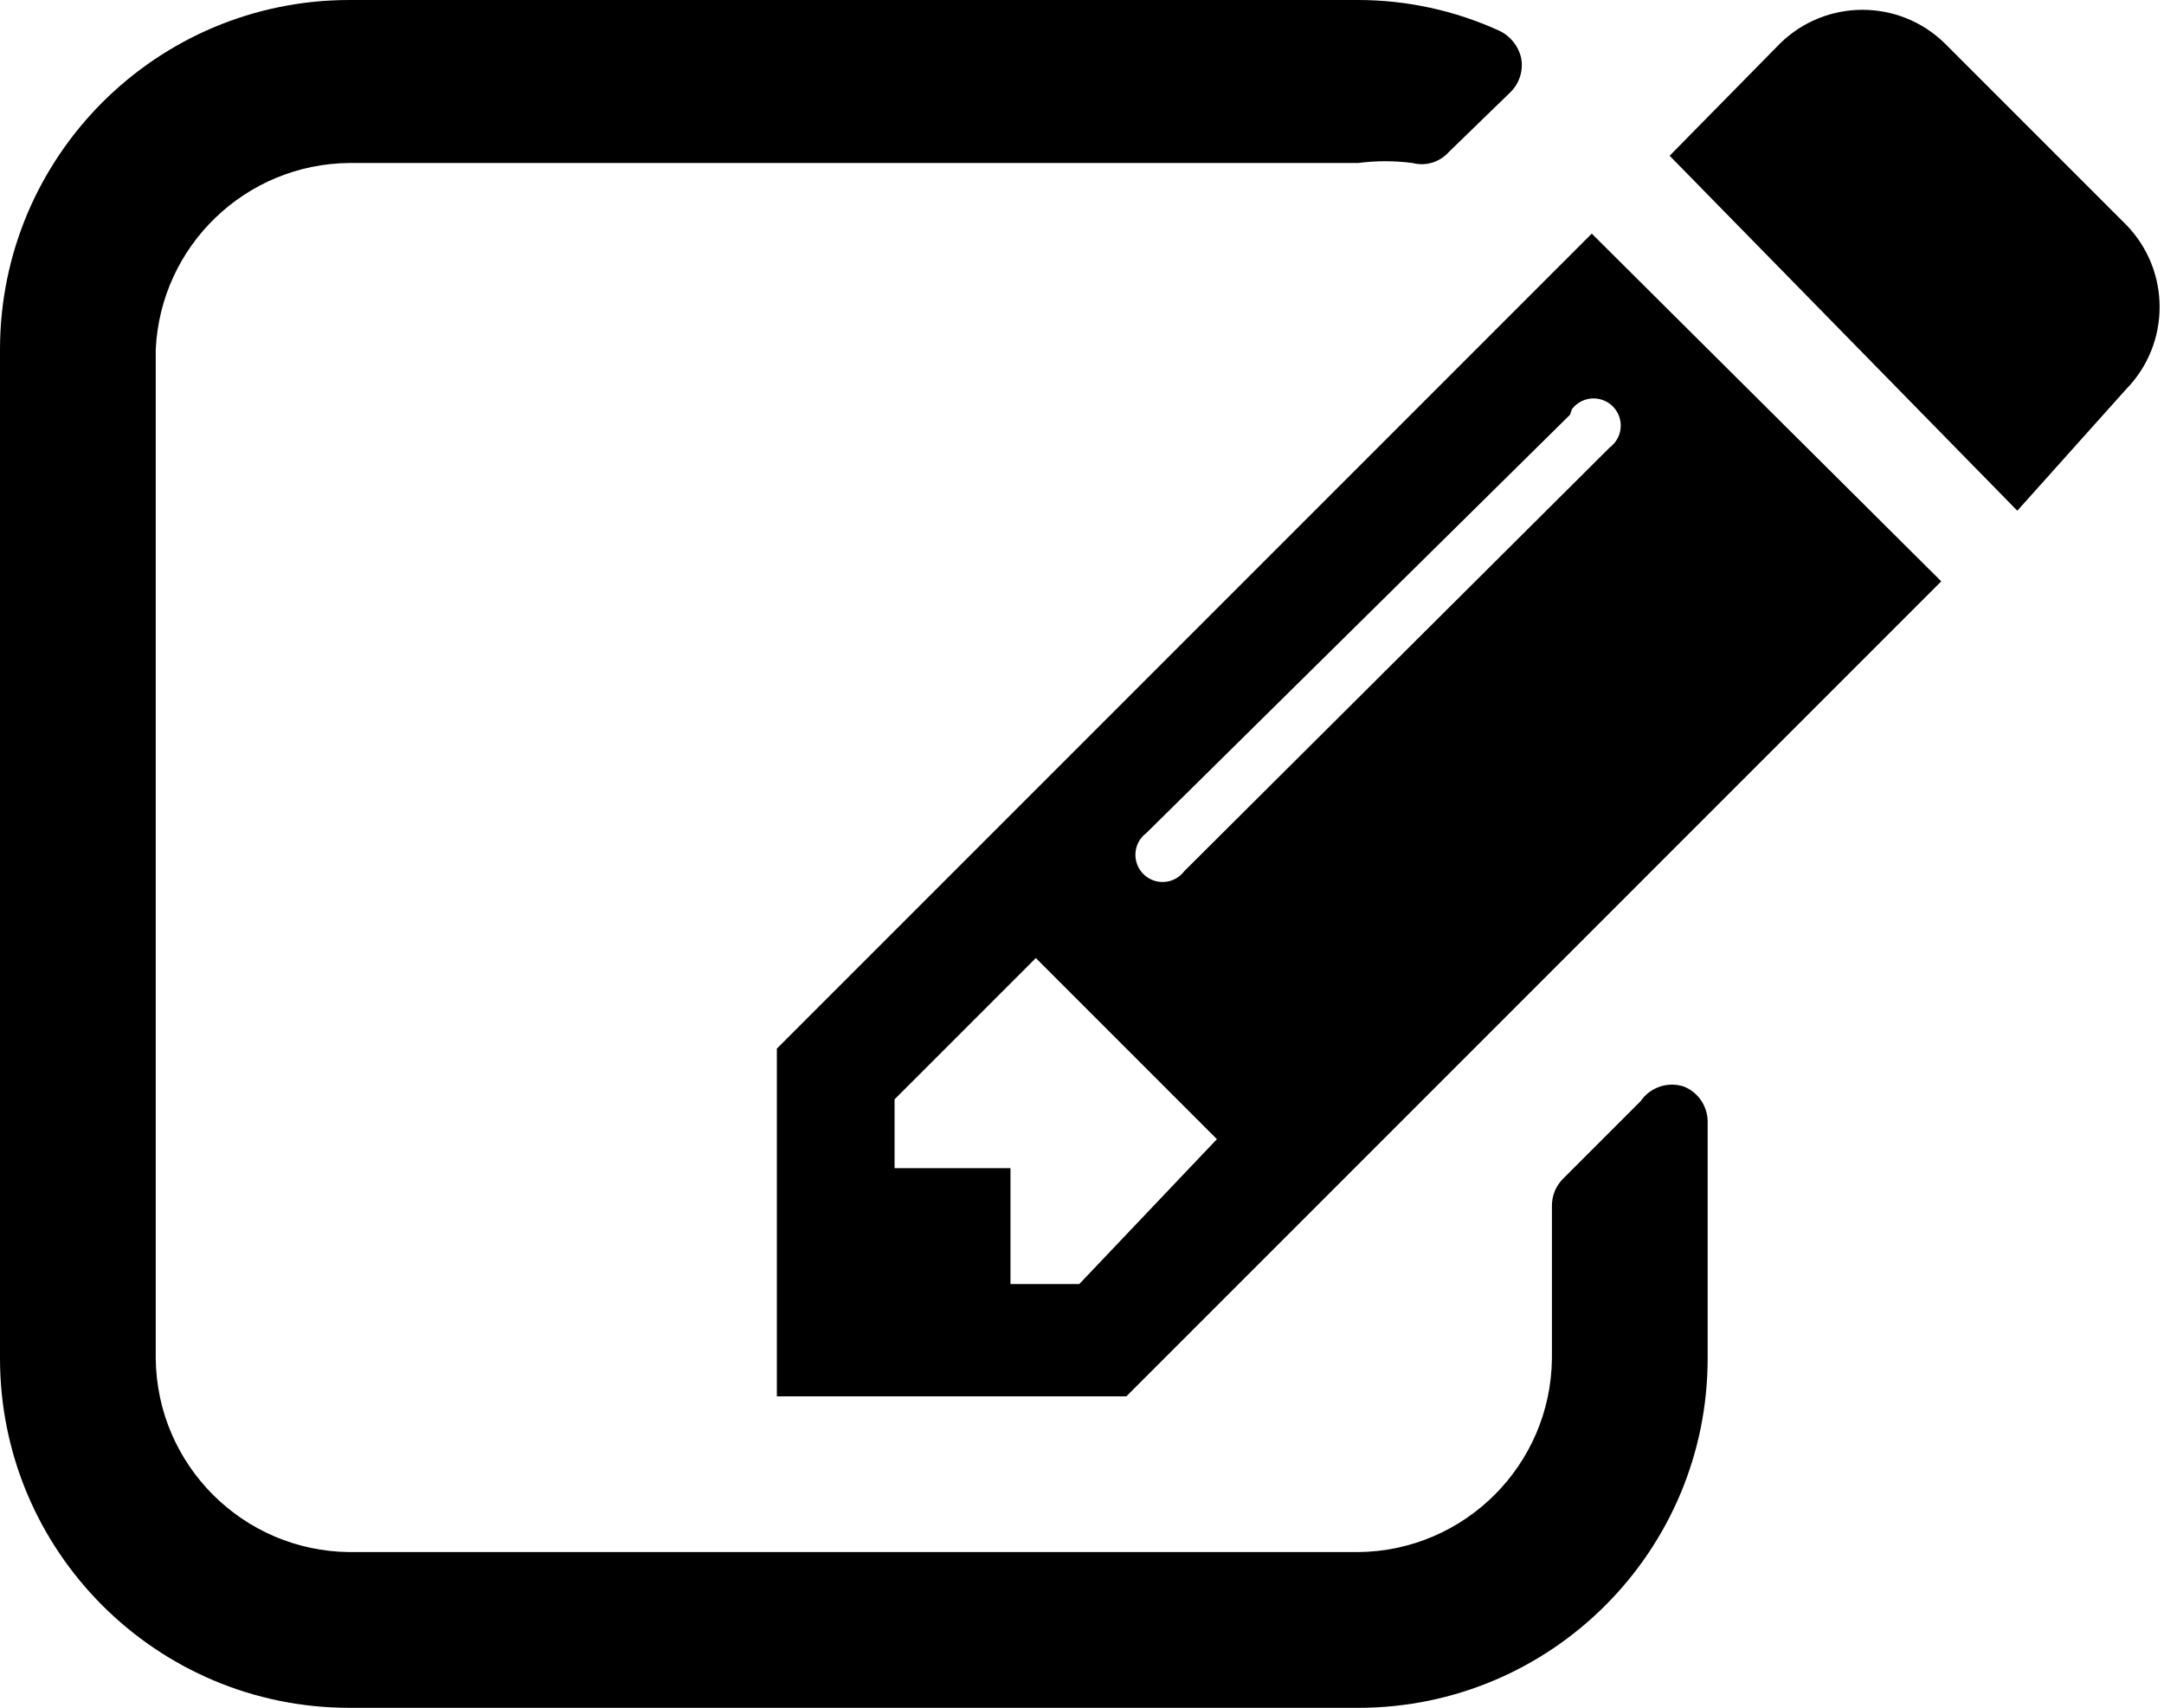
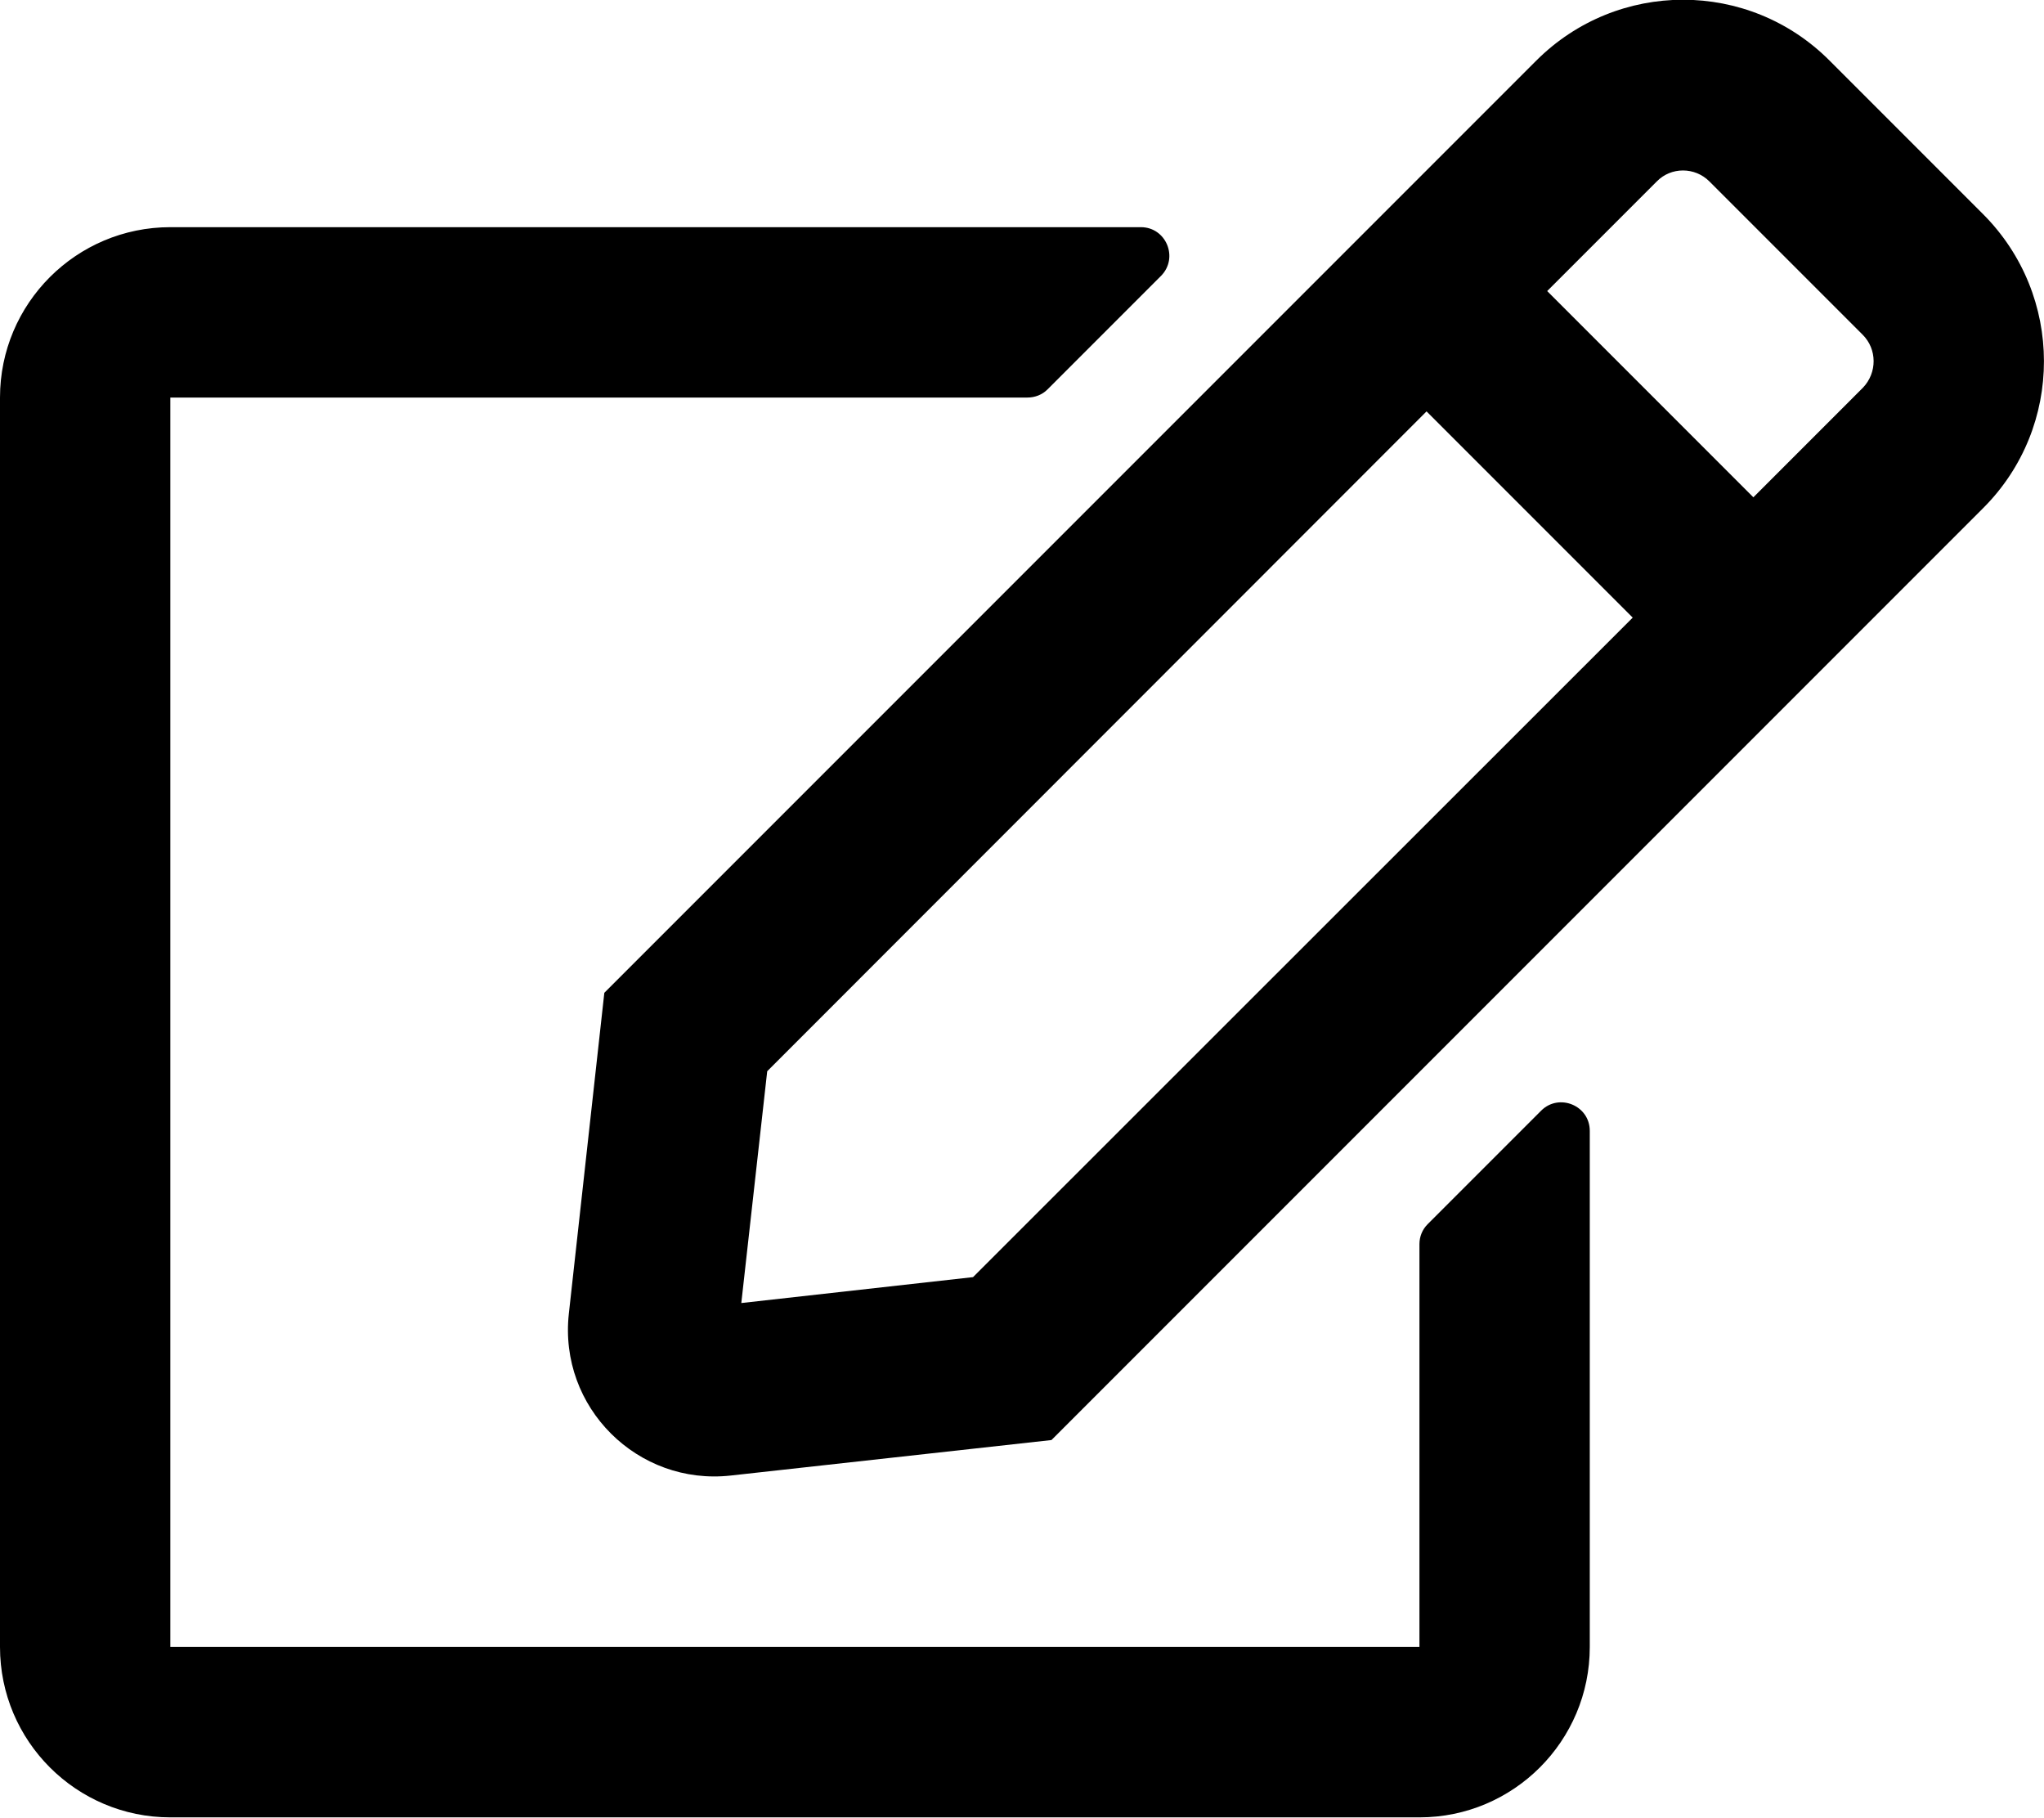
- <svg xmlns="http://www.w3.org/2000/svg" viewBox="0 0 11.95 9.43">
-   <g id="Layer_2" data-name="Layer 2">
-     <g id="Layer_1-2" data-name="Layer 1">
-       <path d="M9.43,7.5A1.93,1.93,0,0,1,7.5,9.43H1.93A1.93,1.93,0,0,1,0,7.5V1.93A1.93,1.93,0,0,1,1.93,0H7.5a1.88,1.88,0,0,1,.78.17.22.22,0,0,1,.12.15.21.21,0,0,1-.06.19L8,.84A.2.2,0,0,1,7.8.9a1.16,1.16,0,0,0-.3,0H1.93A1.08,1.08,0,0,0,.86,1.93V7.5A1.08,1.08,0,0,0,1.93,8.57H7.5A1.08,1.08,0,0,0,8.57,7.5V6.66a.21.21,0,0,1,.06-.15l.43-.43A.21.21,0,0,1,9.3,6a.21.21,0,0,1,.13.19Zm1.29-4.29-4.5,4.5H4.29V5.79l4.5-4.5Zm-4,3.08-1-1-.78.78v.38h.64v.64h.38Zm1.95-4L6.33,4.6a.15.15,0,1,0,.21.21L8.89,2.47a.15.15,0,1,0-.21-.21Zm2.47.53L9.22.86,9.83.24a.65.65,0,0,1,.91,0l1,1a.65.65,0,0,1,0,.91Z" />
-     </g>
-   </g>
+ <svg xmlns="http://www.w3.org/2000/svg" viewBox="0 0 576 512">
+   <path d="M402.3 344.9l32-32c5-5 13.7-1.5 13.7 5.7V464c0 26.5-21.5 48-48 48H48c-26.5 0-48-21.5-48-48V112c0-26.5 21.5-48 48-48h273.5c7.1 0 10.7 8.6 5.7 13.7l-32 32c-1.5 1.5-3.5 2.3-5.7 2.3H48v352h352V350.5c0-2.1.8-4.1 2.3-5.6zm156.6-201.8L296.3 405.7l-90.4 10c-26.2 2.9-48.5-19.2-45.6-45.6l10-90.4L432.9 17.1c22.9-22.9 59.9-22.9 82.7 0l43.2 43.2c22.9 22.9 22.9 60 .1 82.8zM460.1 174L402 115.9 216.2 301.8l-7.3 65.3 65.3-7.3L460.1 174zm64.8-79.7l-43.2-43.2c-4.1-4.1-10.8-4.1-14.8 0L436 82l58.1 58.1 30.9-30.9c4-4.2 4-10.8-.1-14.9z" />
</svg>
